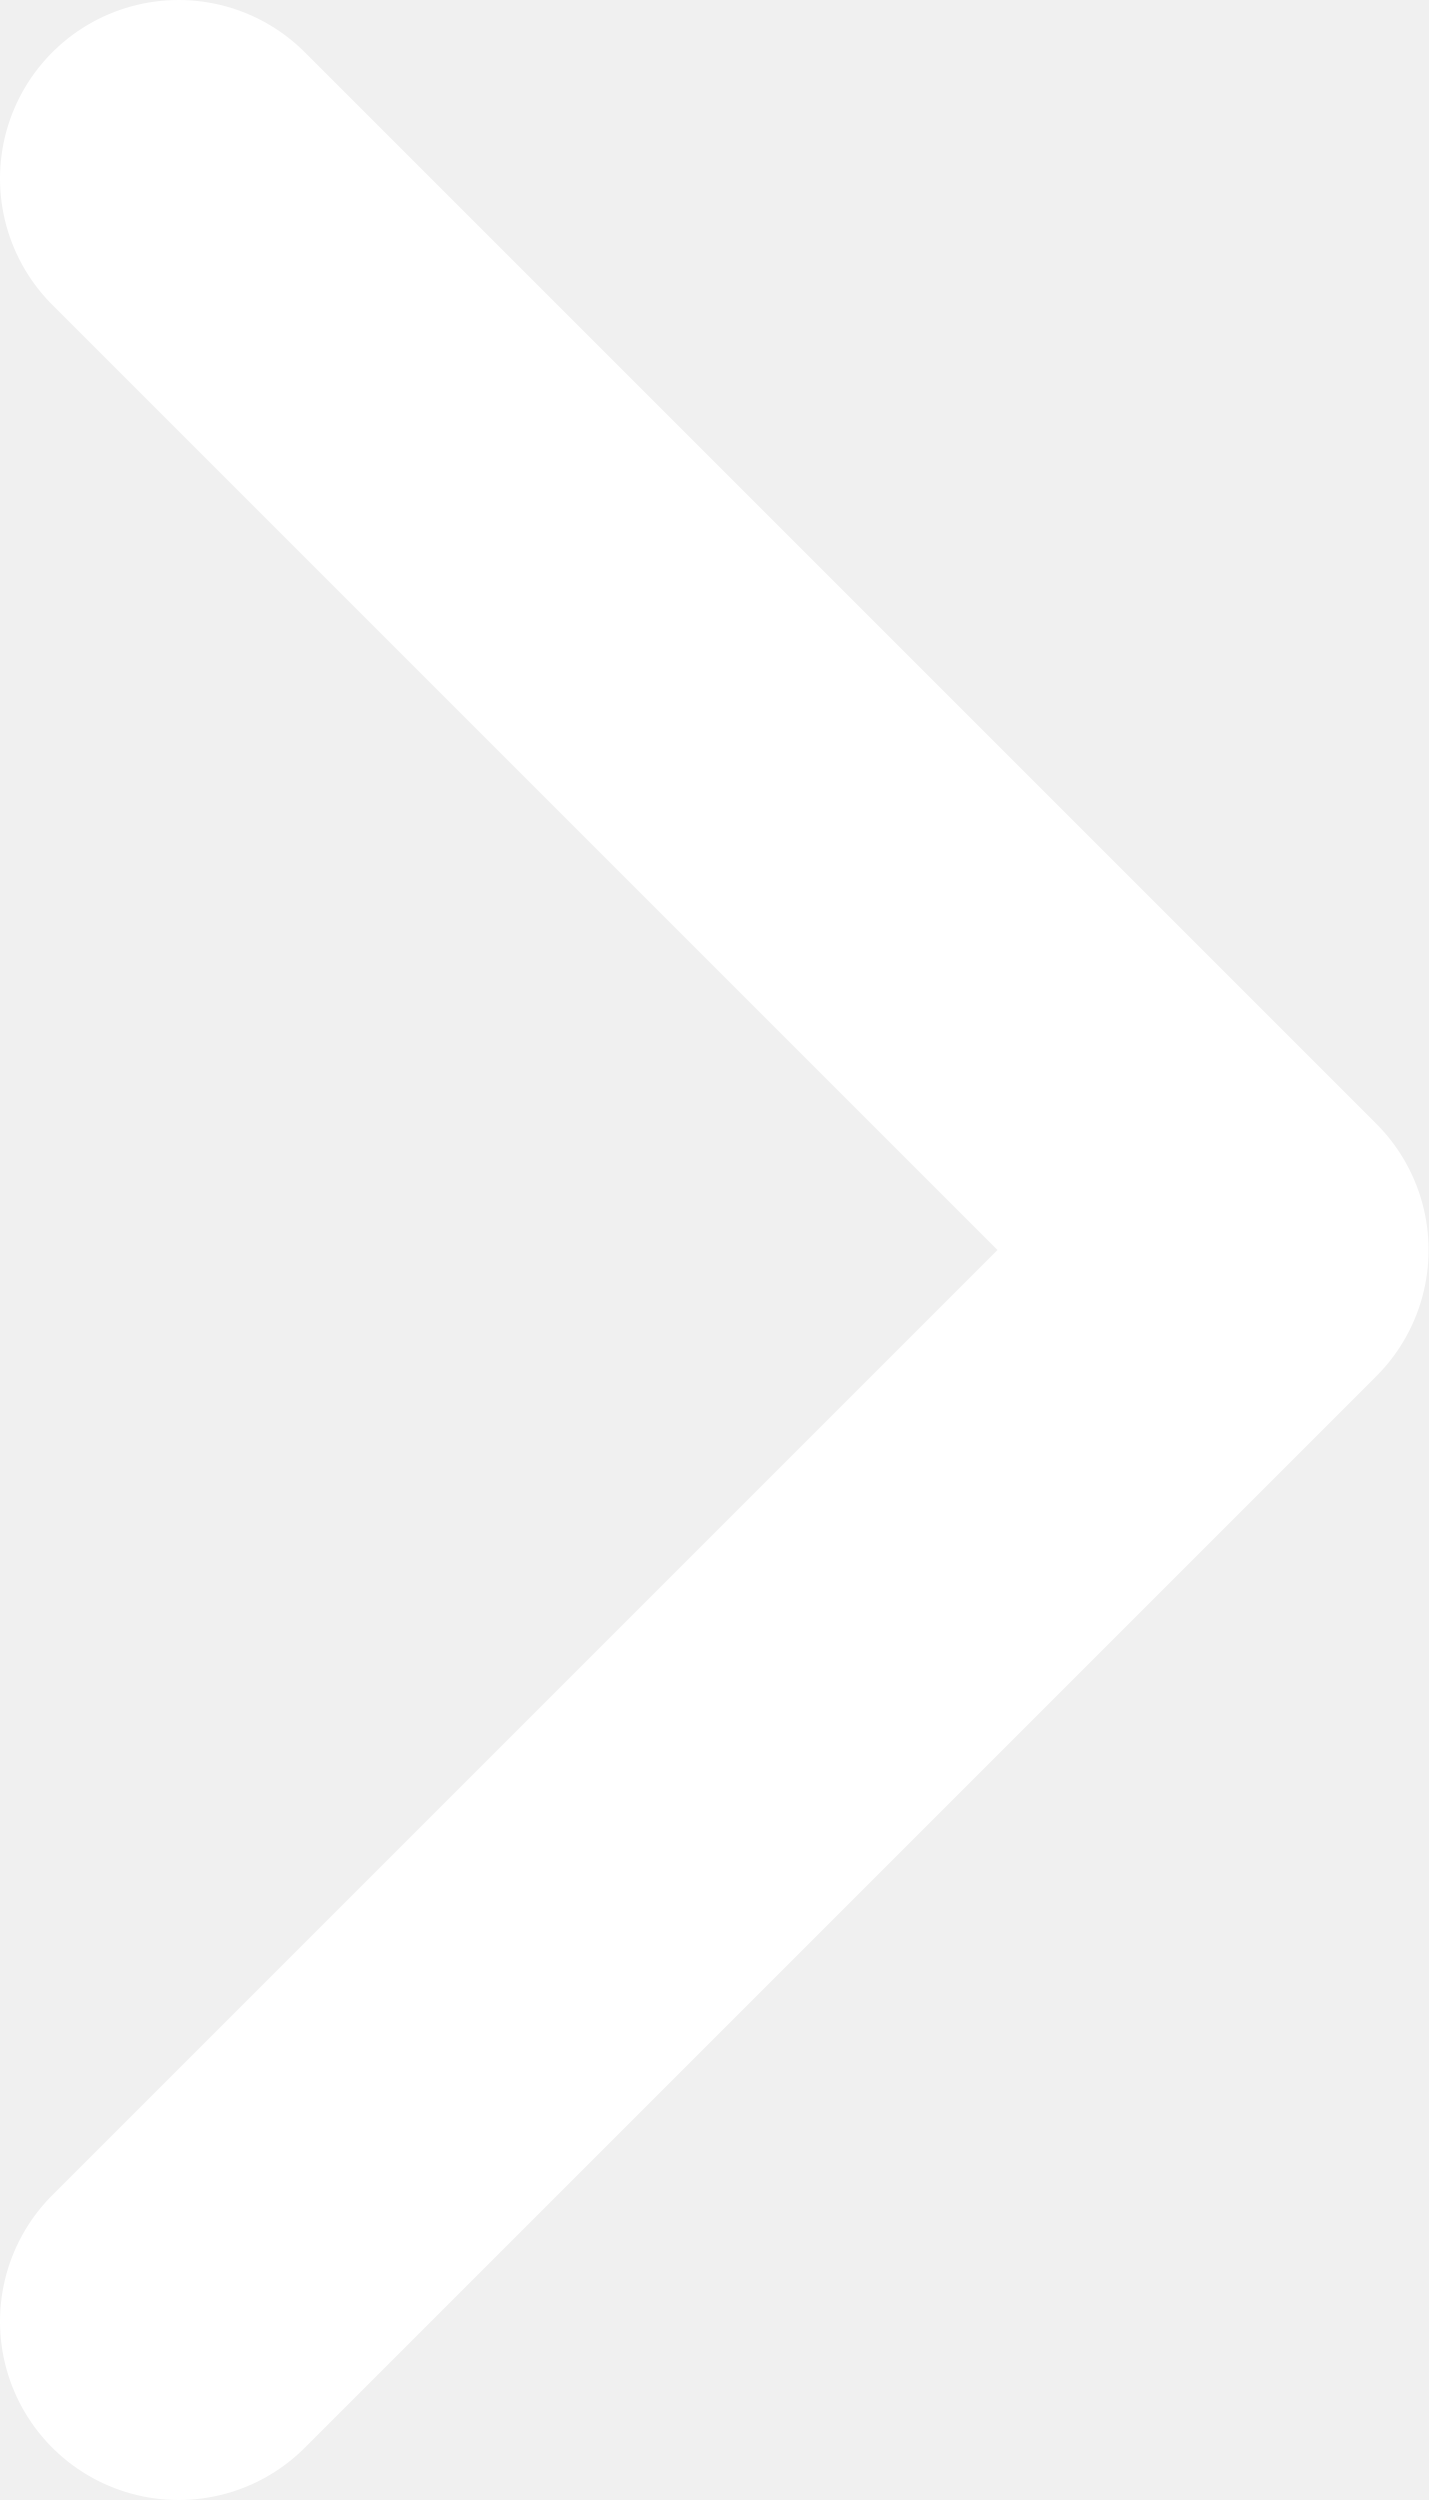
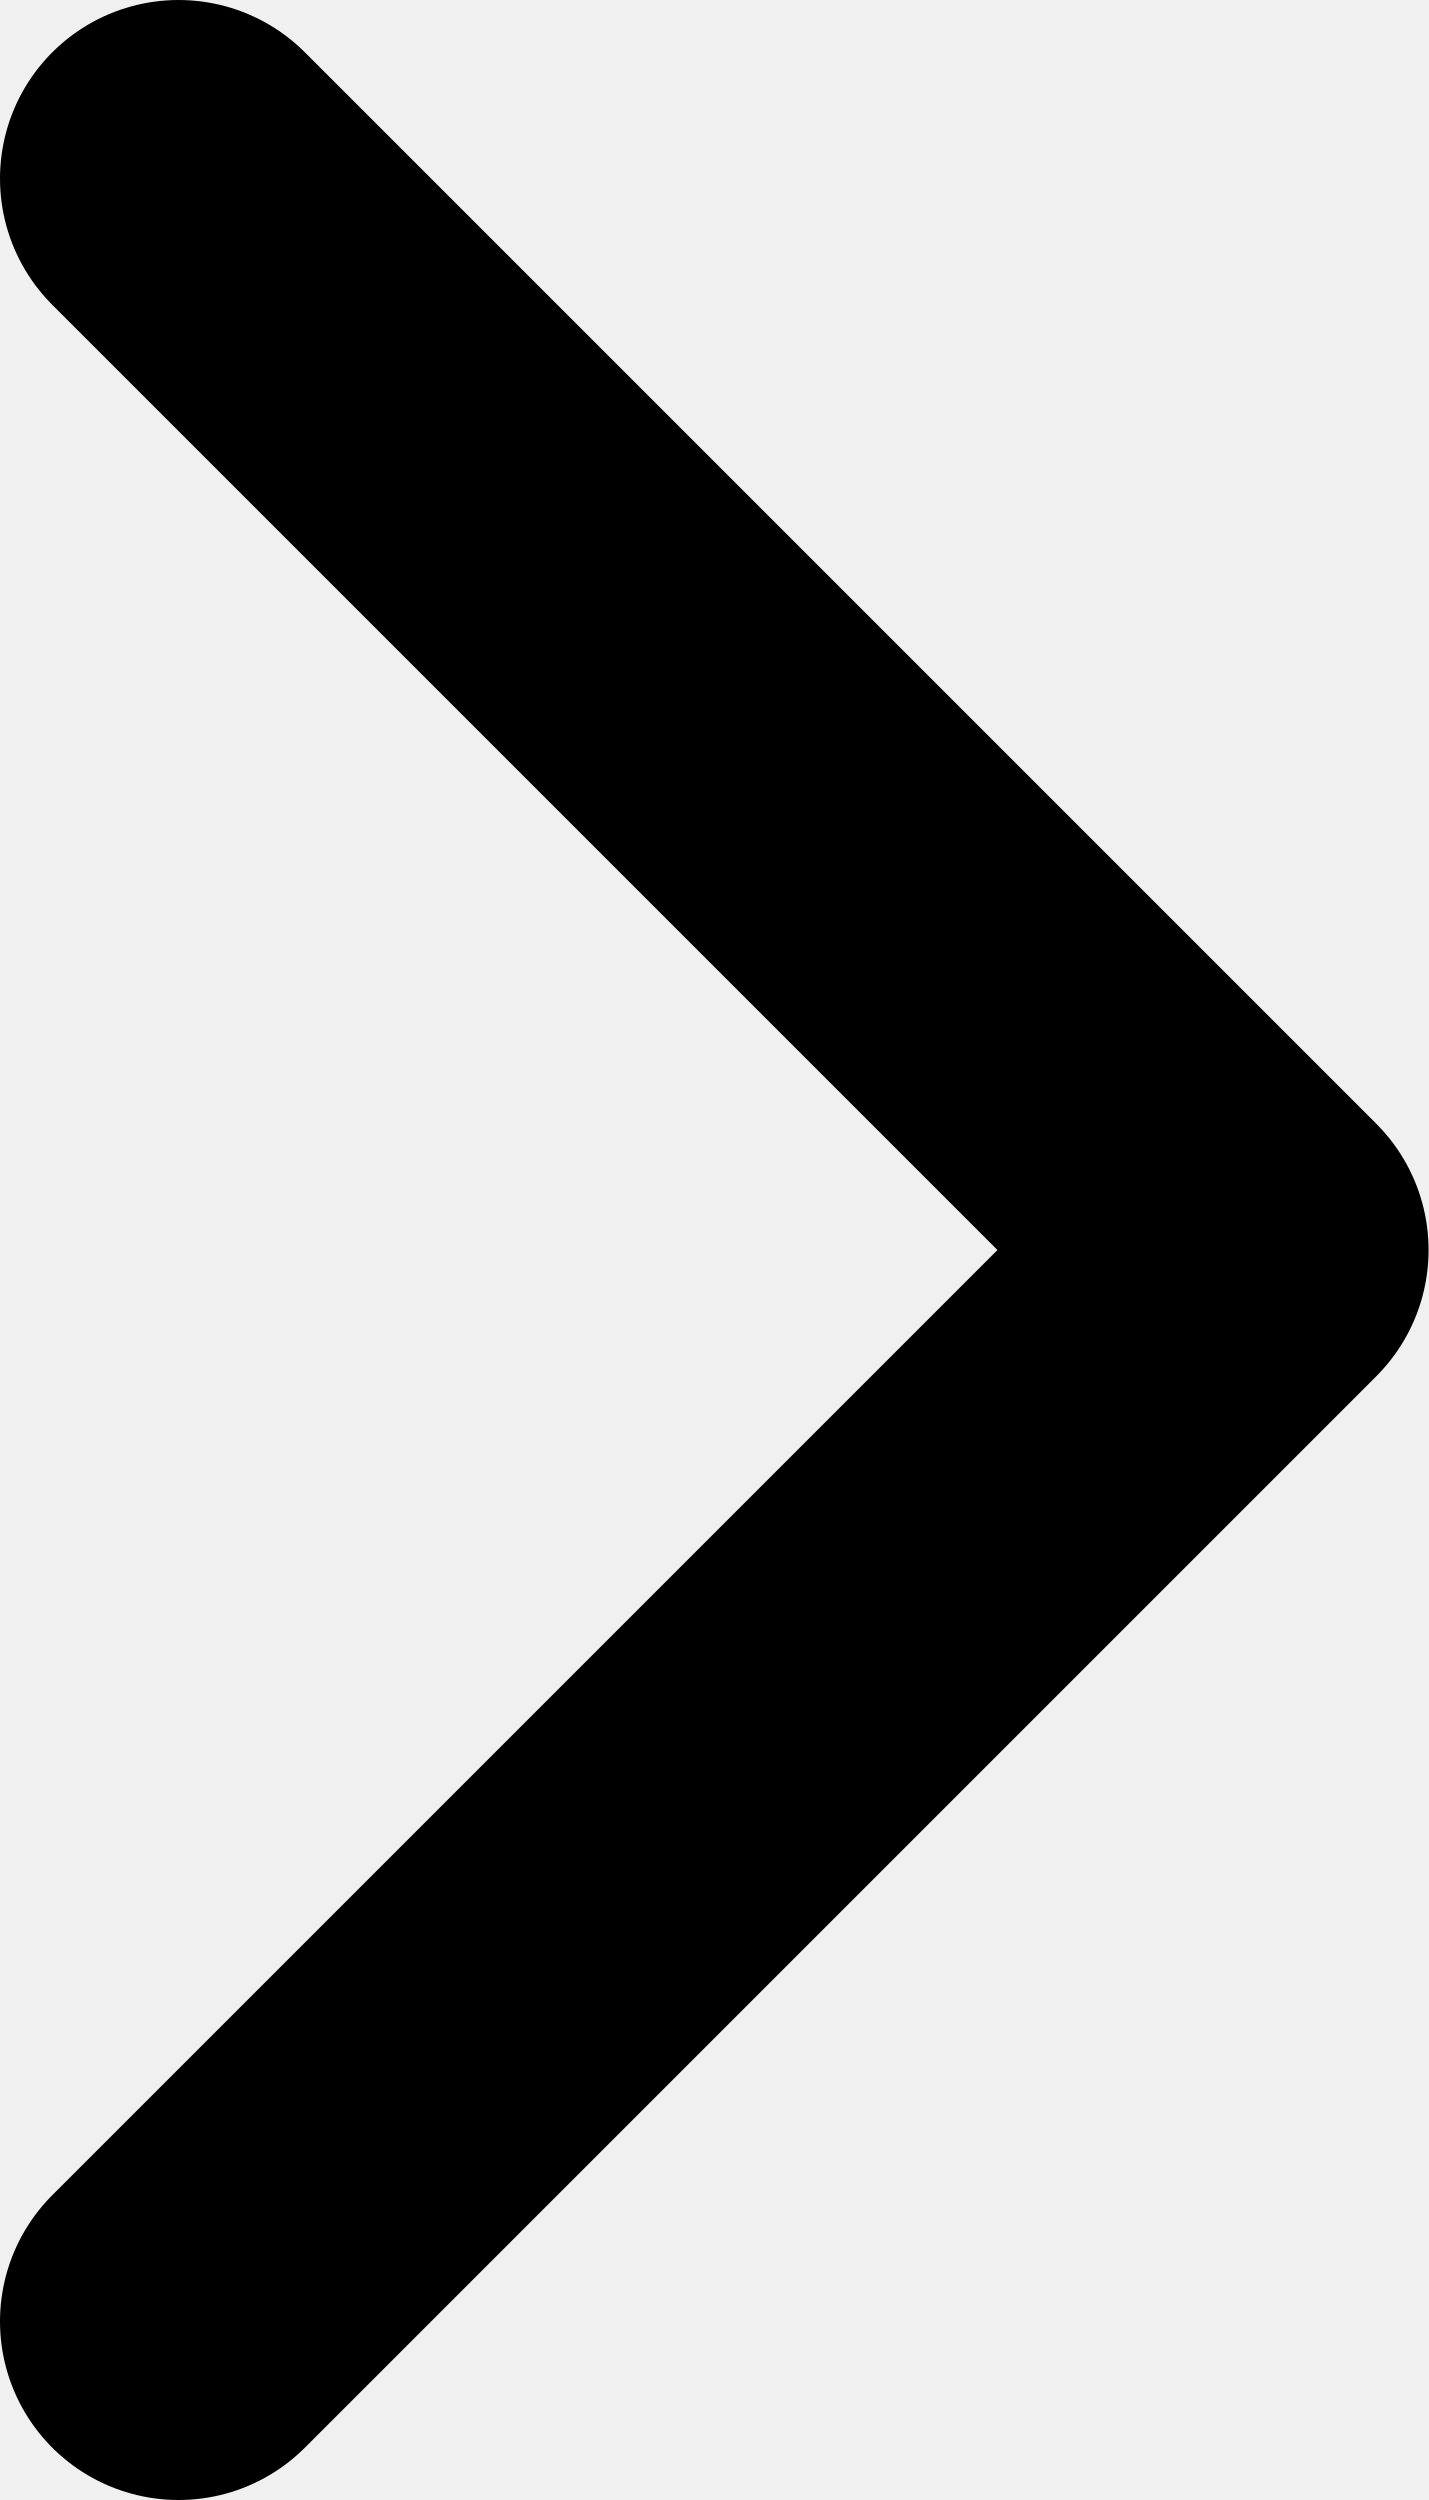
<svg xmlns="http://www.w3.org/2000/svg" width="8" height="14" viewBox="0 0 8 14" fill="none">
-   <path d="M1 1L7 7L1 13" stroke="white" stroke-width="2" stroke-linecap="round" stroke-linejoin="round" />
+   <path d="M1 1L7 7L1 13" stroke="currentColor" stroke-width="2" stroke-linecap="round" stroke-linejoin="round" />
</svg>
